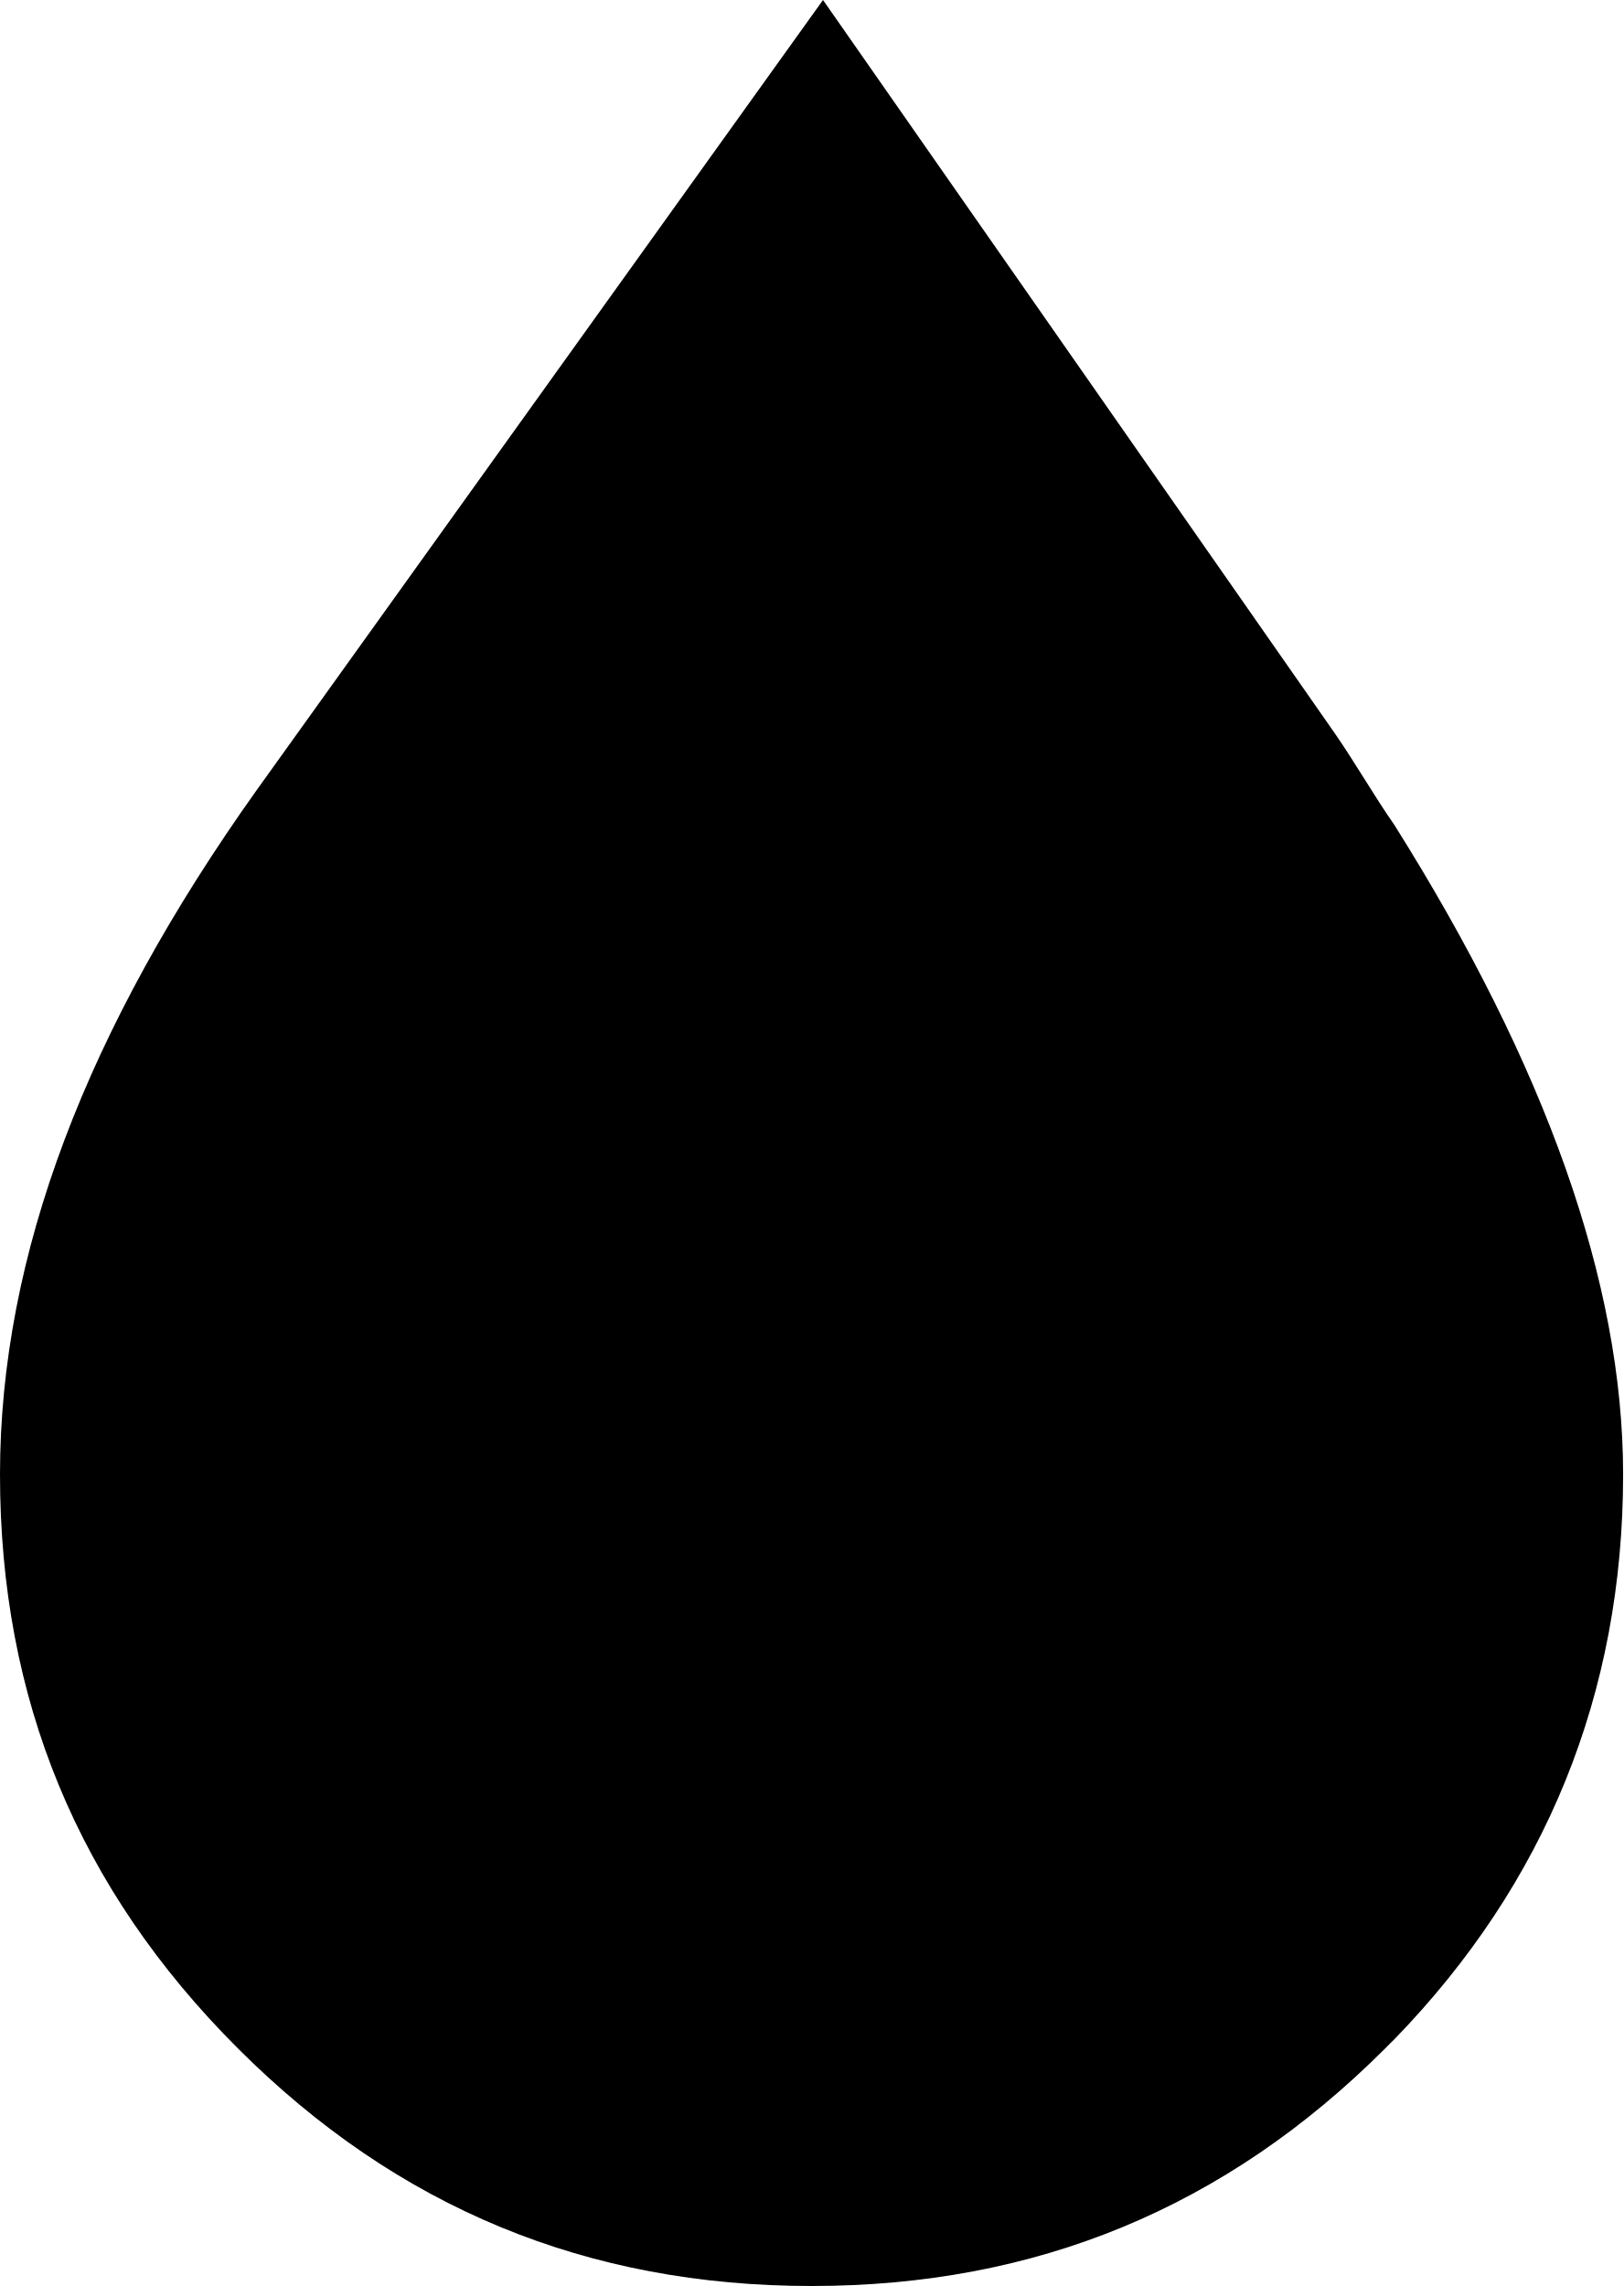
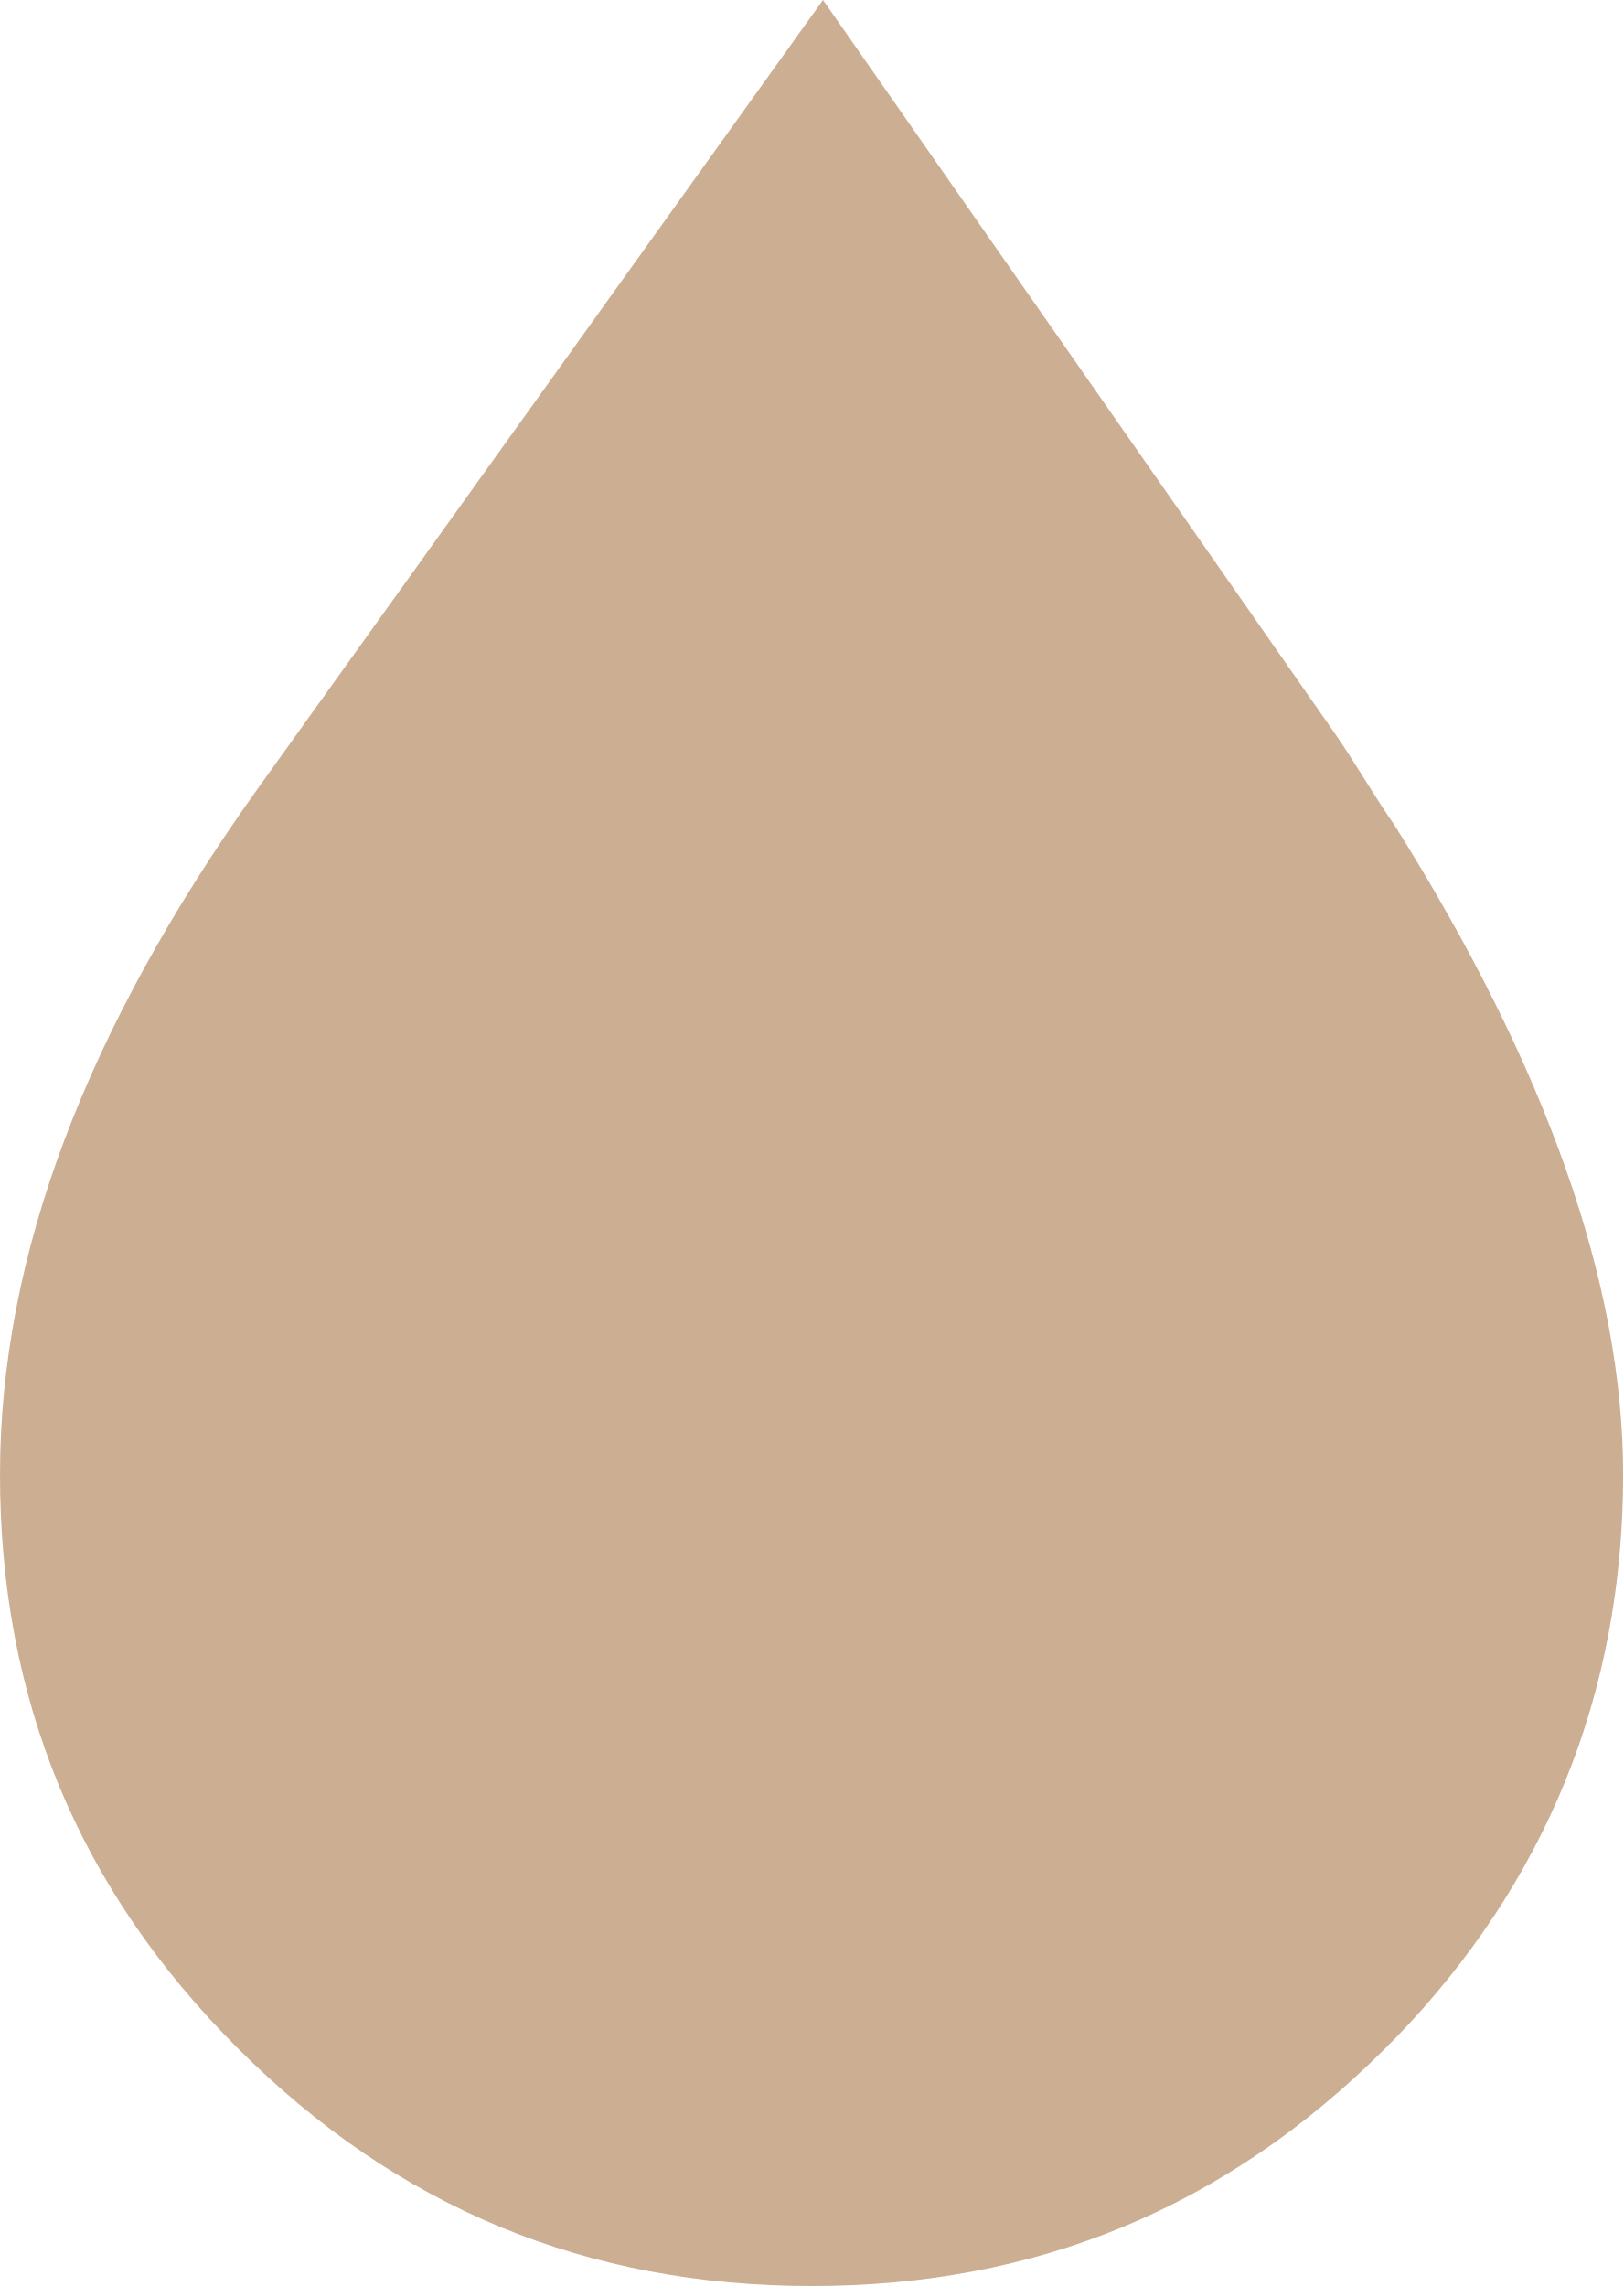
<svg xmlns="http://www.w3.org/2000/svg" preserveAspectRatio="xMidYMid meet" data-bbox="0 0 226.002 318.307" viewBox="0 0 226.002 318.307" role="presentation" aria-hidden="true">
  <g>
-     <path d="M113.008 318.307c31.188 0 57.608-10.822 79.888-33.101.635-.655.635-.655 1.276-1.277 21.009-21.644 31.83-48.057 31.83-78.624 0-26.75-10.821-56.979-31.83-90.404-2.871-4.121-5.411-8.593-8.278-12.741L114.596 0 35.653 110.138C12.099 143.245 0 174.751 0 205.305c0 31.203 10.828 57.629 33.107 79.901 22.279 22.278 48.706 33.101 79.901 33.101z" />
+     <path style="fill: rgb(204,174,147);" d="M113.008 318.307c31.188 0 57.608-10.822 79.888-33.101.635-.655.635-.655 1.276-1.277 21.009-21.644 31.83-48.057 31.83-78.624 0-26.75-10.821-56.979-31.83-90.404-2.871-4.121-5.411-8.593-8.278-12.741L114.596 0 35.653 110.138C12.099 143.245 0 174.751 0 205.305c0 31.203 10.828 57.629 33.107 79.901 22.279 22.278 48.706 33.101 79.901 33.101z" />
  </g>
</svg>
